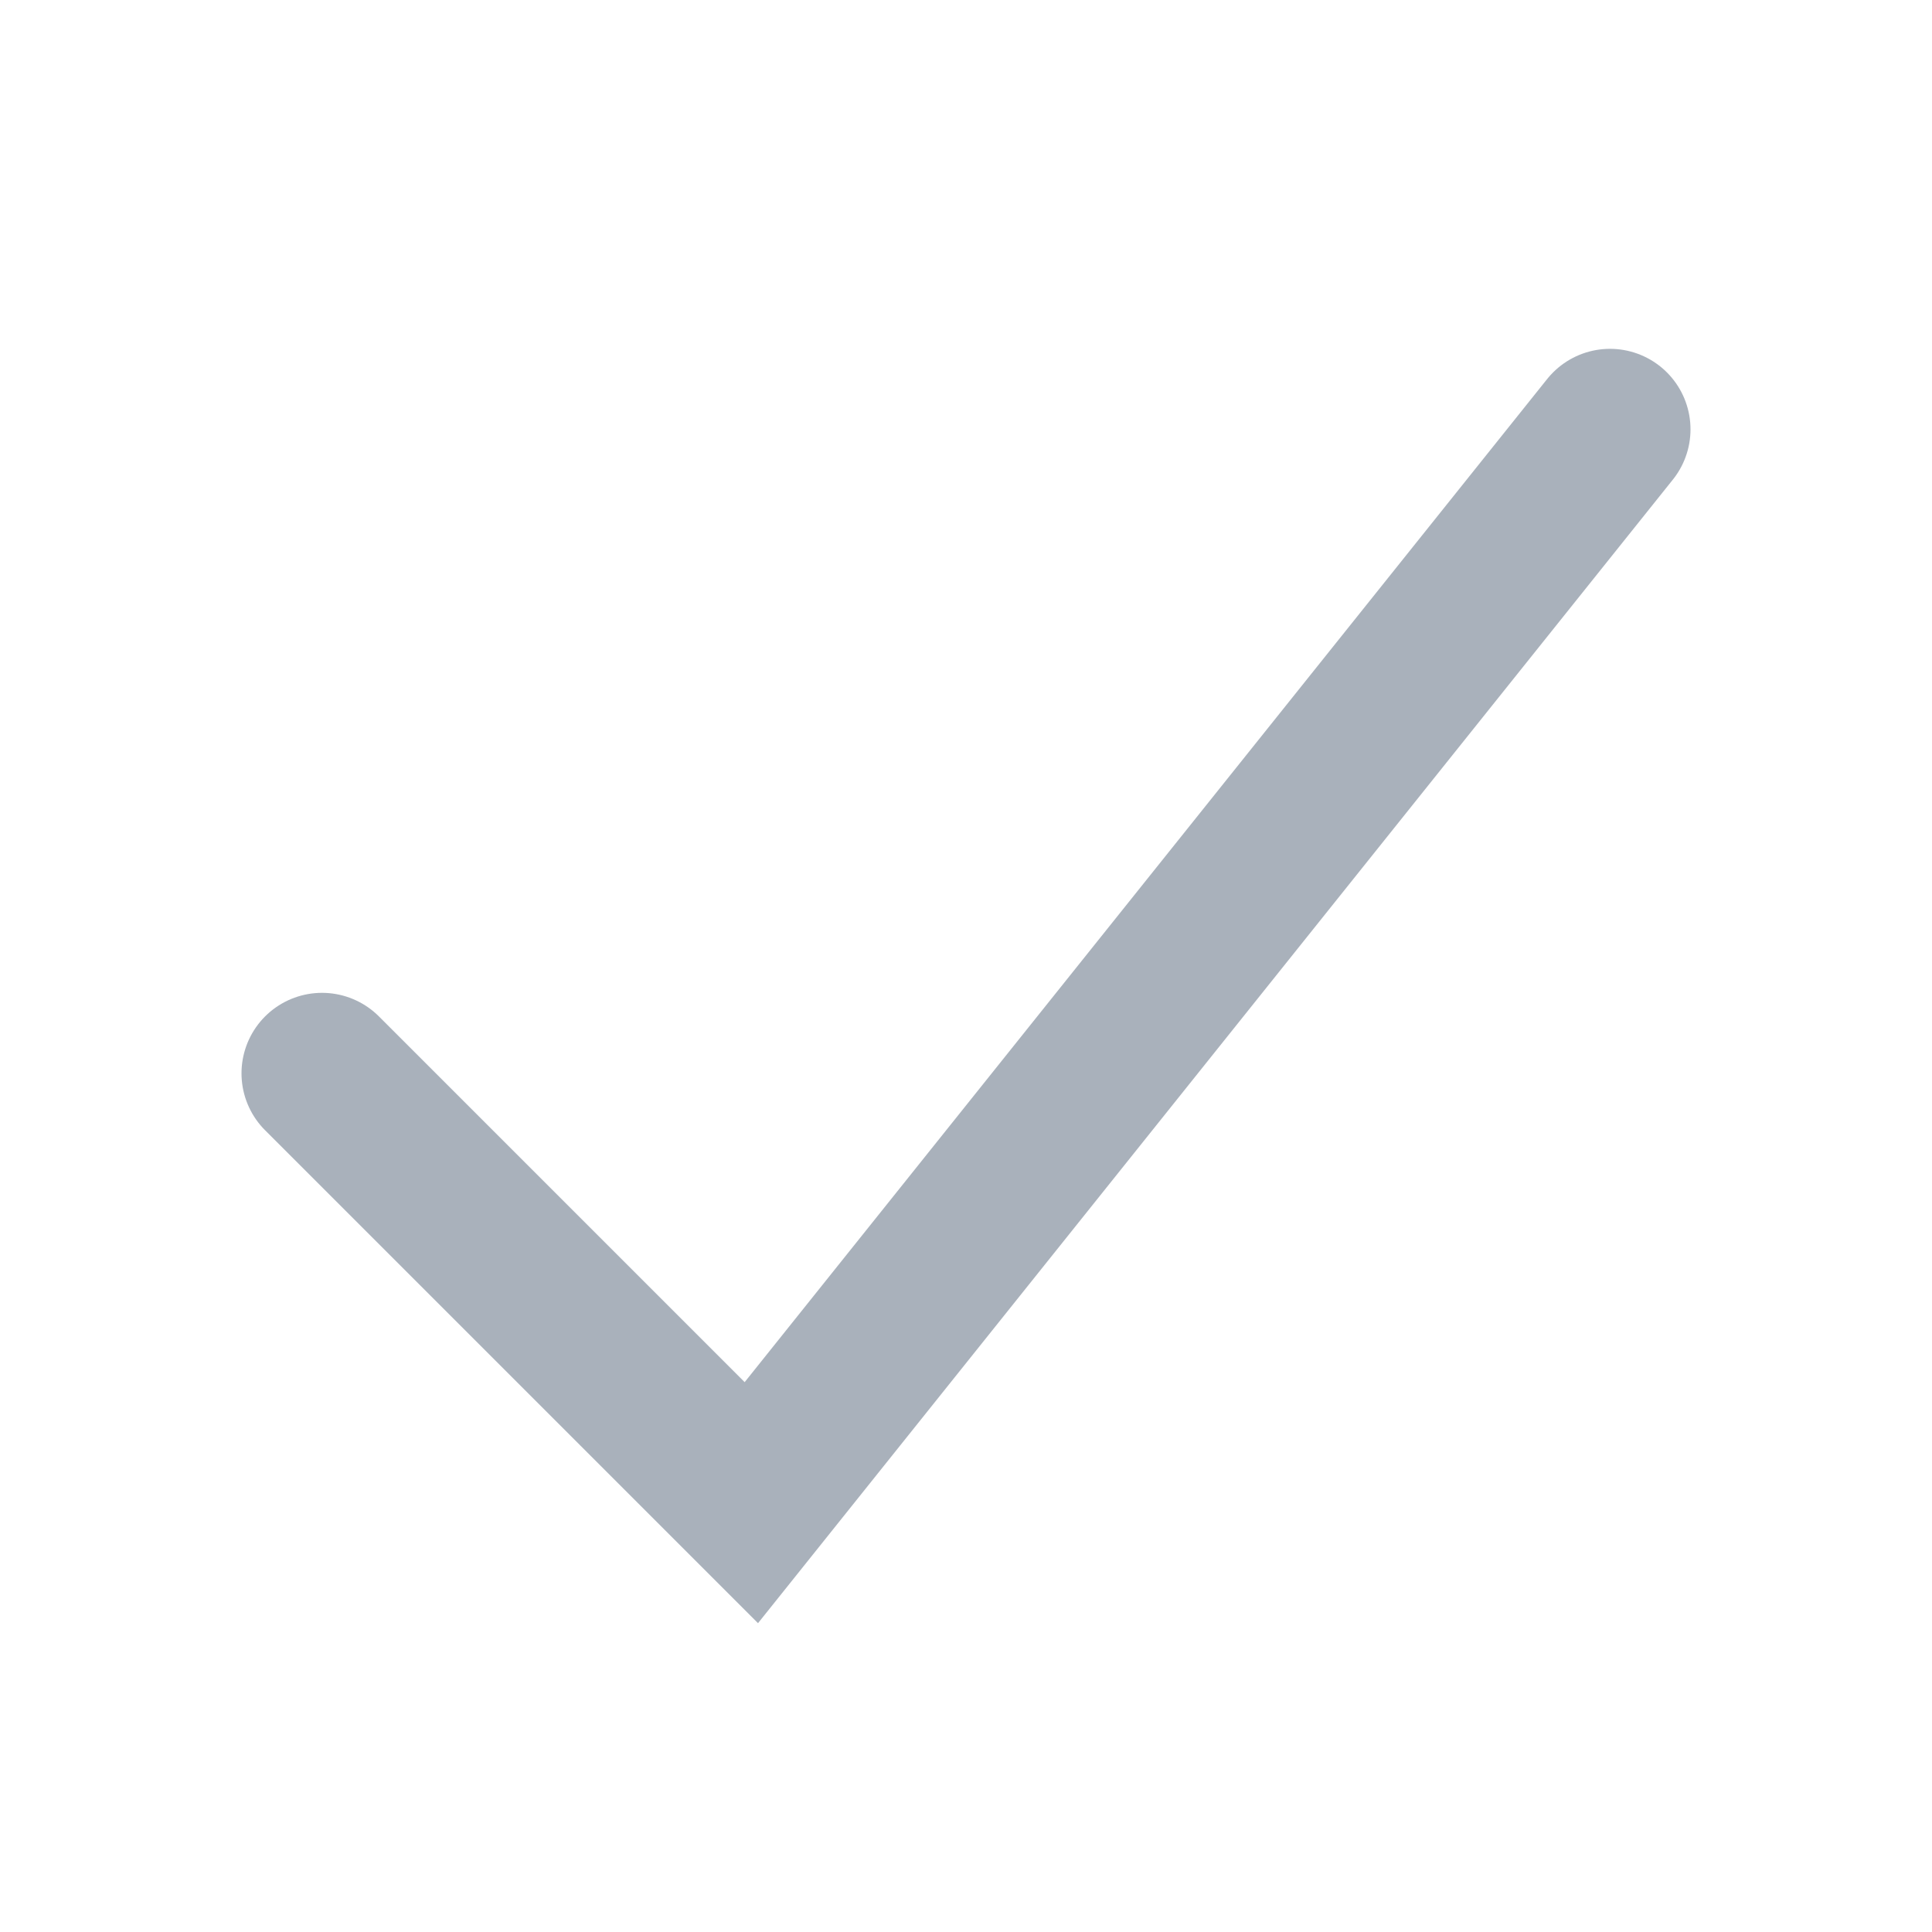
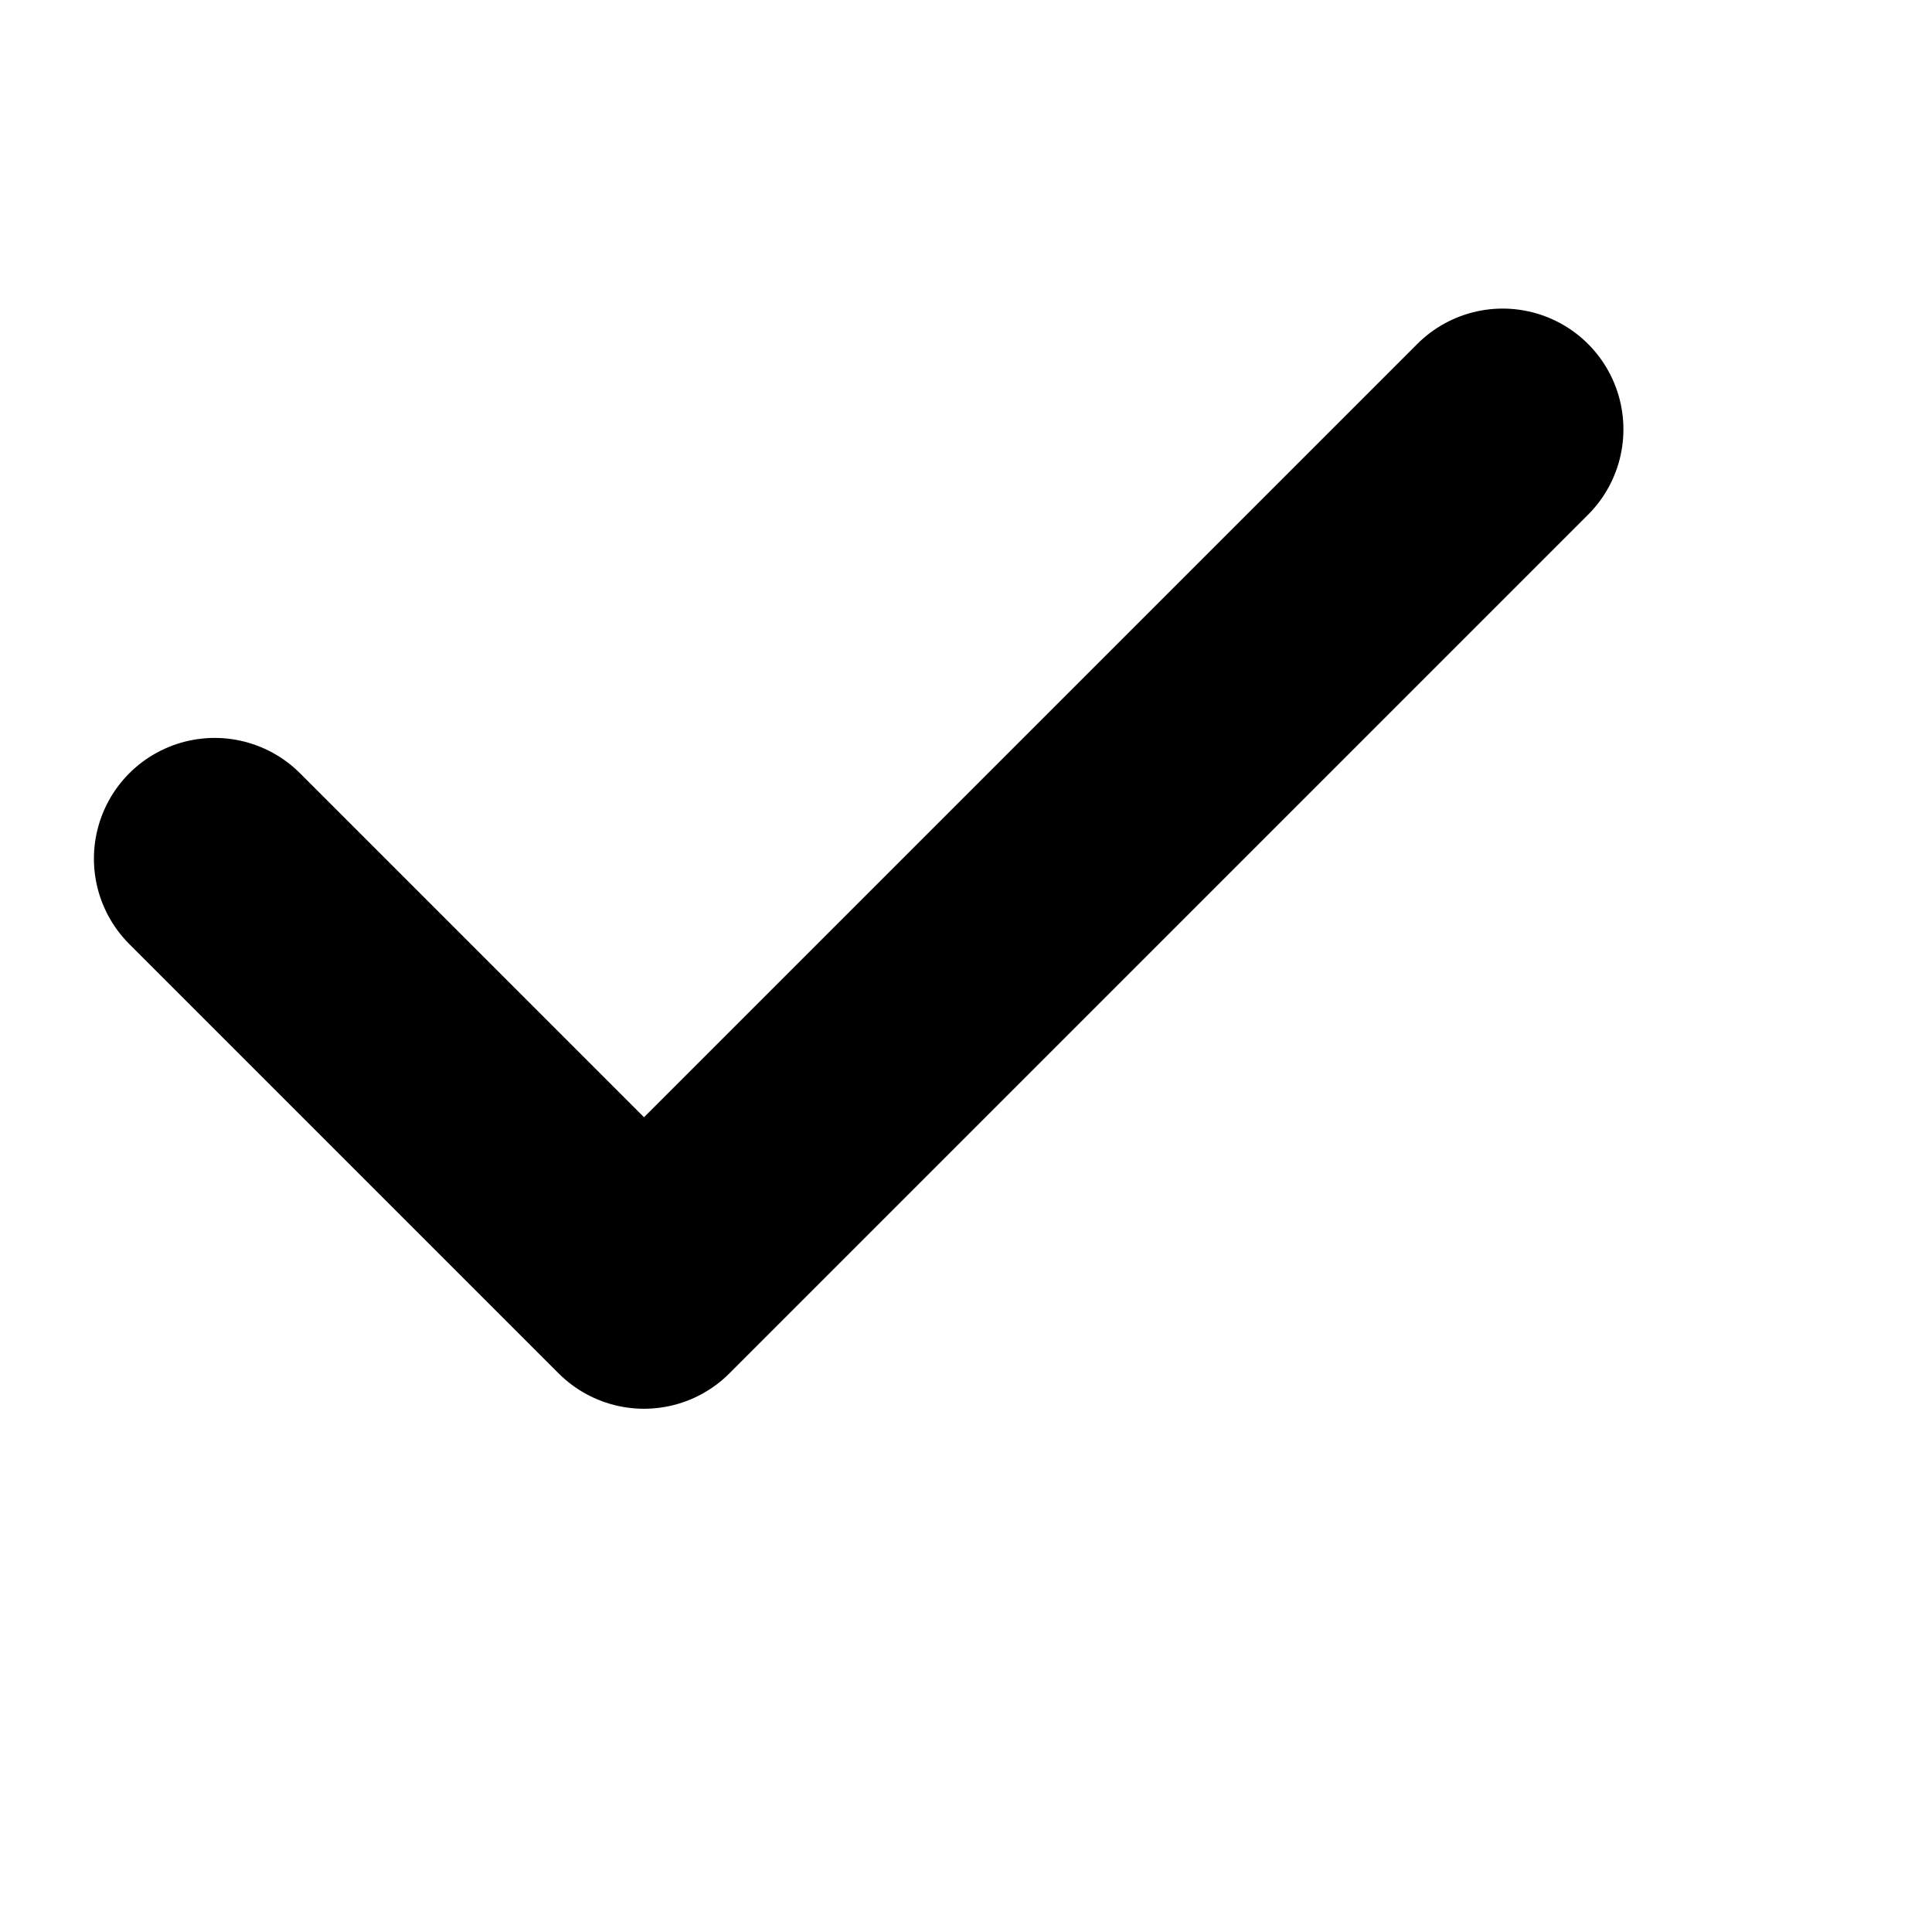
- <svg xmlns="http://www.w3.org/2000/svg" width="18" height="18" viewBox="0 0 18 18" fill="none">
-   <path d="M3 10 L7 14 L15 4" stroke="#A9B1BB" stroke-width="1.5" stroke-linecap="round" stroke-linejoin="miter" />
+ <svg xmlns="http://www.w3.org/2000/svg" width="18" height="18" viewBox="0 0 18 18">
+   <path d="M14 4L6 12L2 8" stroke="currentColor" stroke-width="2.25" stroke-linecap="round" stroke-linejoin="round" fill="none" />
</svg>
